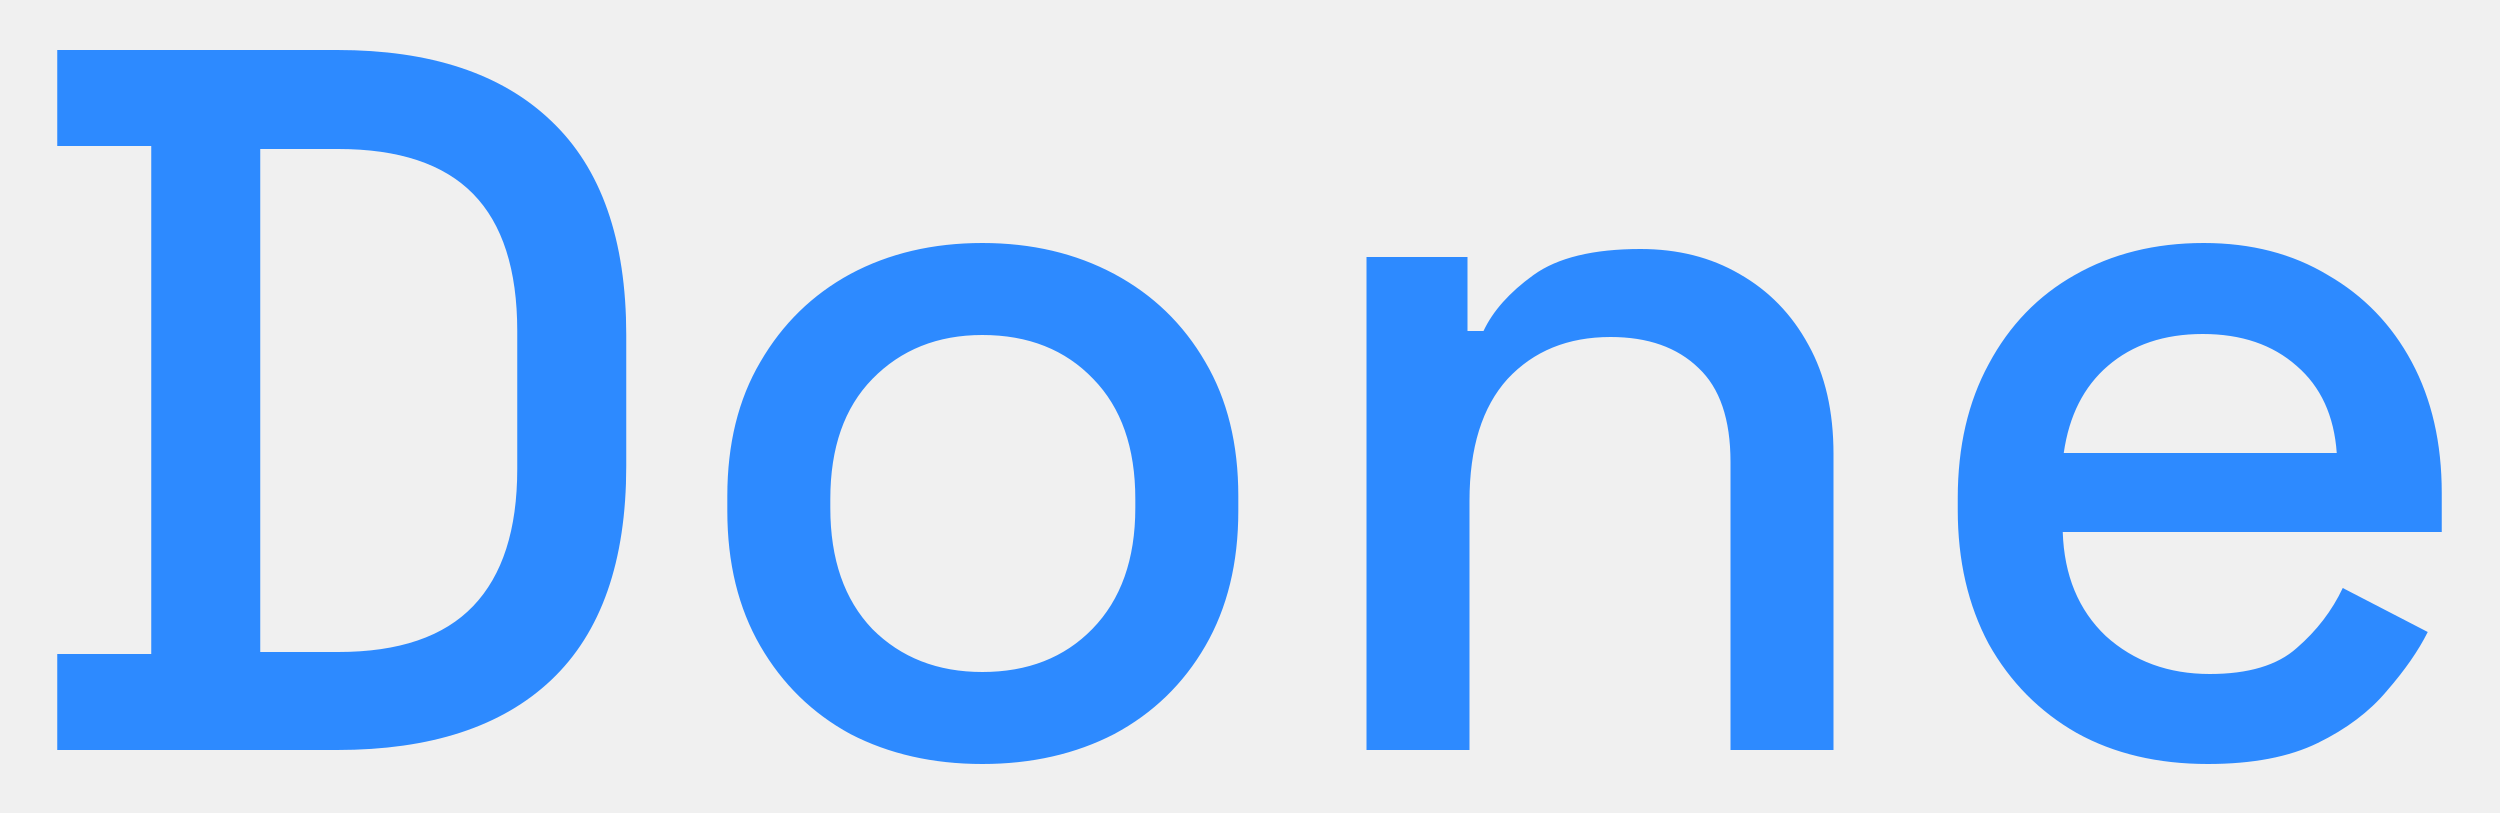
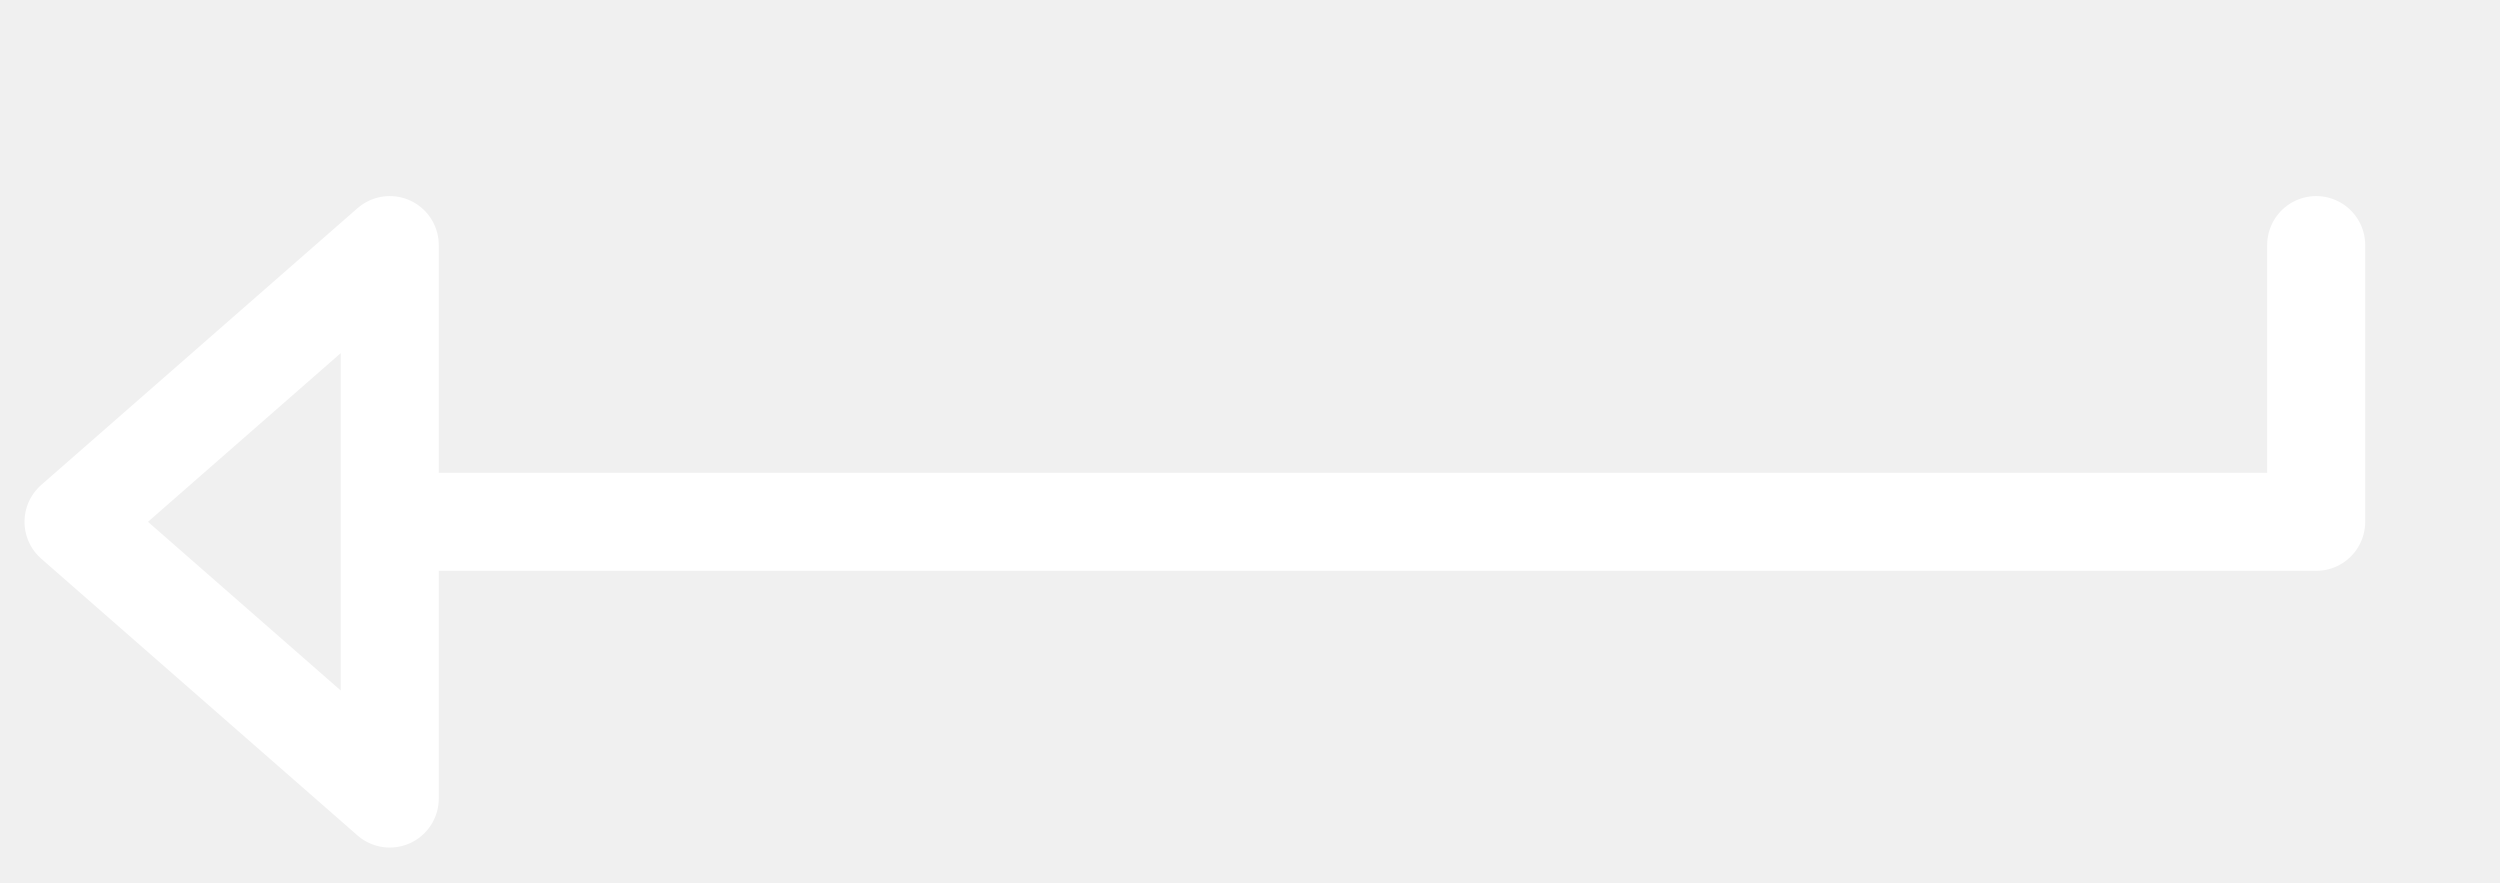
- <svg xmlns="http://www.w3.org/2000/svg" width="40" height="13" viewBox="0 0 40 13" fill="none">
-   <path d="M0.916 12V10.464H2.42V2.336H0.916V0.8H5.396C6.889 0.8 8.031 1.179 8.82 1.936C9.62 2.693 10.02 3.835 10.02 5.36V7.456C10.02 8.981 9.62 10.123 8.82 10.88C8.031 11.627 6.889 12 5.396 12H0.916ZM4.164 10.432H5.412C6.383 10.432 7.103 10.187 7.572 9.696C8.041 9.205 8.276 8.475 8.276 7.504V5.296C8.276 4.315 8.041 3.584 7.572 3.104C7.103 2.624 6.383 2.384 5.412 2.384H4.164V10.432ZM15.717 12.224C14.927 12.224 14.223 12.064 13.605 11.744C12.997 11.413 12.517 10.944 12.165 10.336C11.813 9.728 11.637 9.008 11.637 8.176V7.936C11.637 7.104 11.813 6.389 12.165 5.792C12.517 5.184 12.997 4.715 13.605 4.384C14.223 4.053 14.927 3.888 15.717 3.888C16.506 3.888 17.21 4.053 17.829 4.384C18.447 4.715 18.933 5.184 19.285 5.792C19.637 6.389 19.813 7.104 19.813 7.936V8.176C19.813 9.008 19.637 9.728 19.285 10.336C18.933 10.944 18.447 11.413 17.829 11.744C17.21 12.064 16.506 12.224 15.717 12.224ZM15.717 10.752C16.442 10.752 17.029 10.523 17.477 10.064C17.935 9.595 18.165 8.949 18.165 8.128V7.984C18.165 7.163 17.941 6.523 17.493 6.064C17.045 5.595 16.453 5.36 15.717 5.36C15.002 5.36 14.415 5.595 13.957 6.064C13.509 6.523 13.285 7.163 13.285 7.984V8.128C13.285 8.949 13.509 9.595 13.957 10.064C14.415 10.523 15.002 10.752 15.717 10.752ZM21.864 12V4.112H23.48V5.296H23.736C23.886 4.976 24.152 4.677 24.536 4.4C24.92 4.123 25.491 3.984 26.248 3.984C26.846 3.984 27.374 4.117 27.832 4.384C28.302 4.651 28.67 5.029 28.936 5.52C29.203 6 29.336 6.581 29.336 7.264V12H27.688V7.392C27.688 6.709 27.518 6.208 27.176 5.888C26.835 5.557 26.366 5.392 25.768 5.392C25.086 5.392 24.536 5.616 24.12 6.064C23.715 6.512 23.512 7.163 23.512 8.016V12H21.864ZM35.324 12.224C34.524 12.224 33.825 12.059 33.228 11.728C32.631 11.387 32.161 10.912 31.82 10.304C31.489 9.685 31.324 8.971 31.324 8.16V7.968C31.324 7.147 31.489 6.432 31.82 5.824C32.151 5.205 32.609 4.731 33.196 4.4C33.794 4.059 34.481 3.888 35.26 3.888C36.017 3.888 36.679 4.059 37.244 4.4C37.82 4.731 38.268 5.195 38.588 5.792C38.908 6.389 39.068 7.088 39.068 7.888V8.512H33.004C33.026 9.205 33.255 9.76 33.692 10.176C34.14 10.581 34.695 10.784 35.356 10.784C35.975 10.784 36.439 10.645 36.748 10.368C37.068 10.091 37.313 9.771 37.484 9.408L38.844 10.112C38.695 10.411 38.476 10.725 38.188 11.056C37.911 11.387 37.543 11.664 37.084 11.888C36.626 12.112 36.039 12.224 35.324 12.224ZM33.02 7.248H37.388C37.346 6.651 37.132 6.187 36.748 5.856C36.364 5.515 35.863 5.344 35.244 5.344C34.626 5.344 34.119 5.515 33.724 5.856C33.34 6.187 33.105 6.651 33.02 7.248Z" fill="#2D8AFF" />
+ <svg xmlns="http://www.w3.org/2000/svg" width="51" height="18" viewBox="0 0 51 18" fill="none">
+   <path d="M7.951 10.645L7.951 16.29L1.5 10.645L7.951 5L7.951 10.645ZM7.951 10.645L47.25 10.645V5" stroke="white" stroke-width="2" stroke-linecap="round" stroke-linejoin="round" />
</svg>
